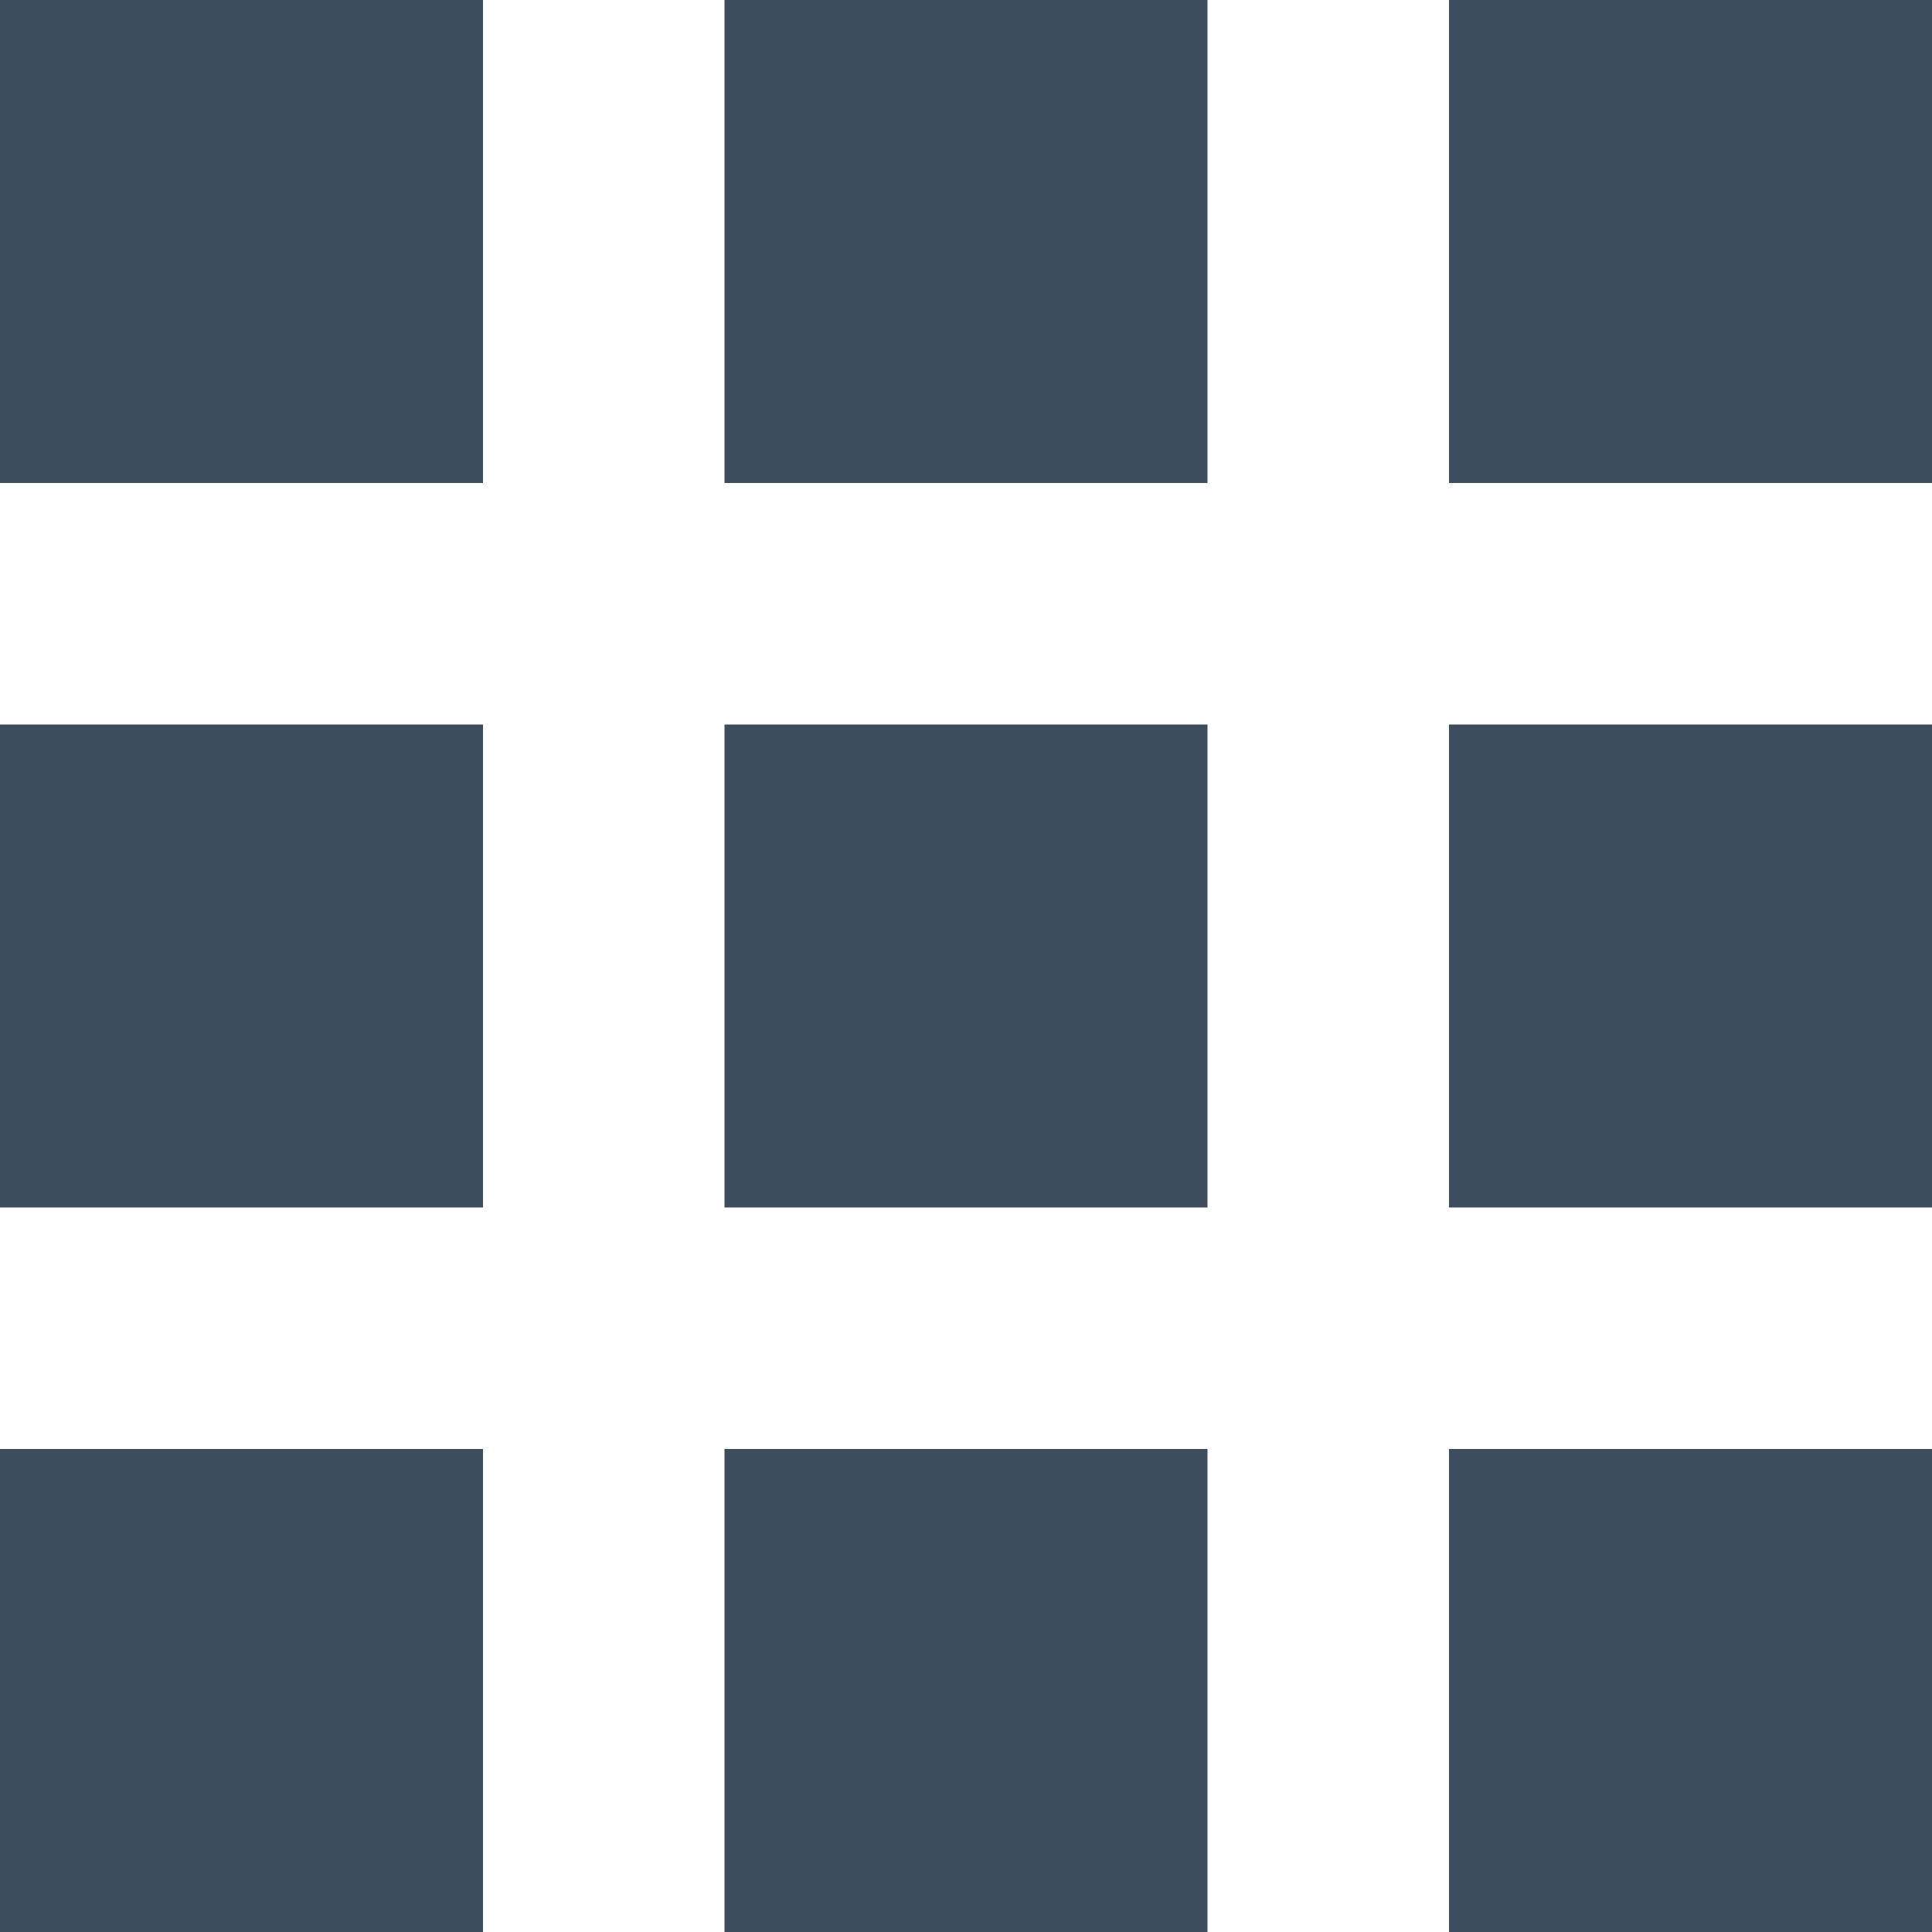
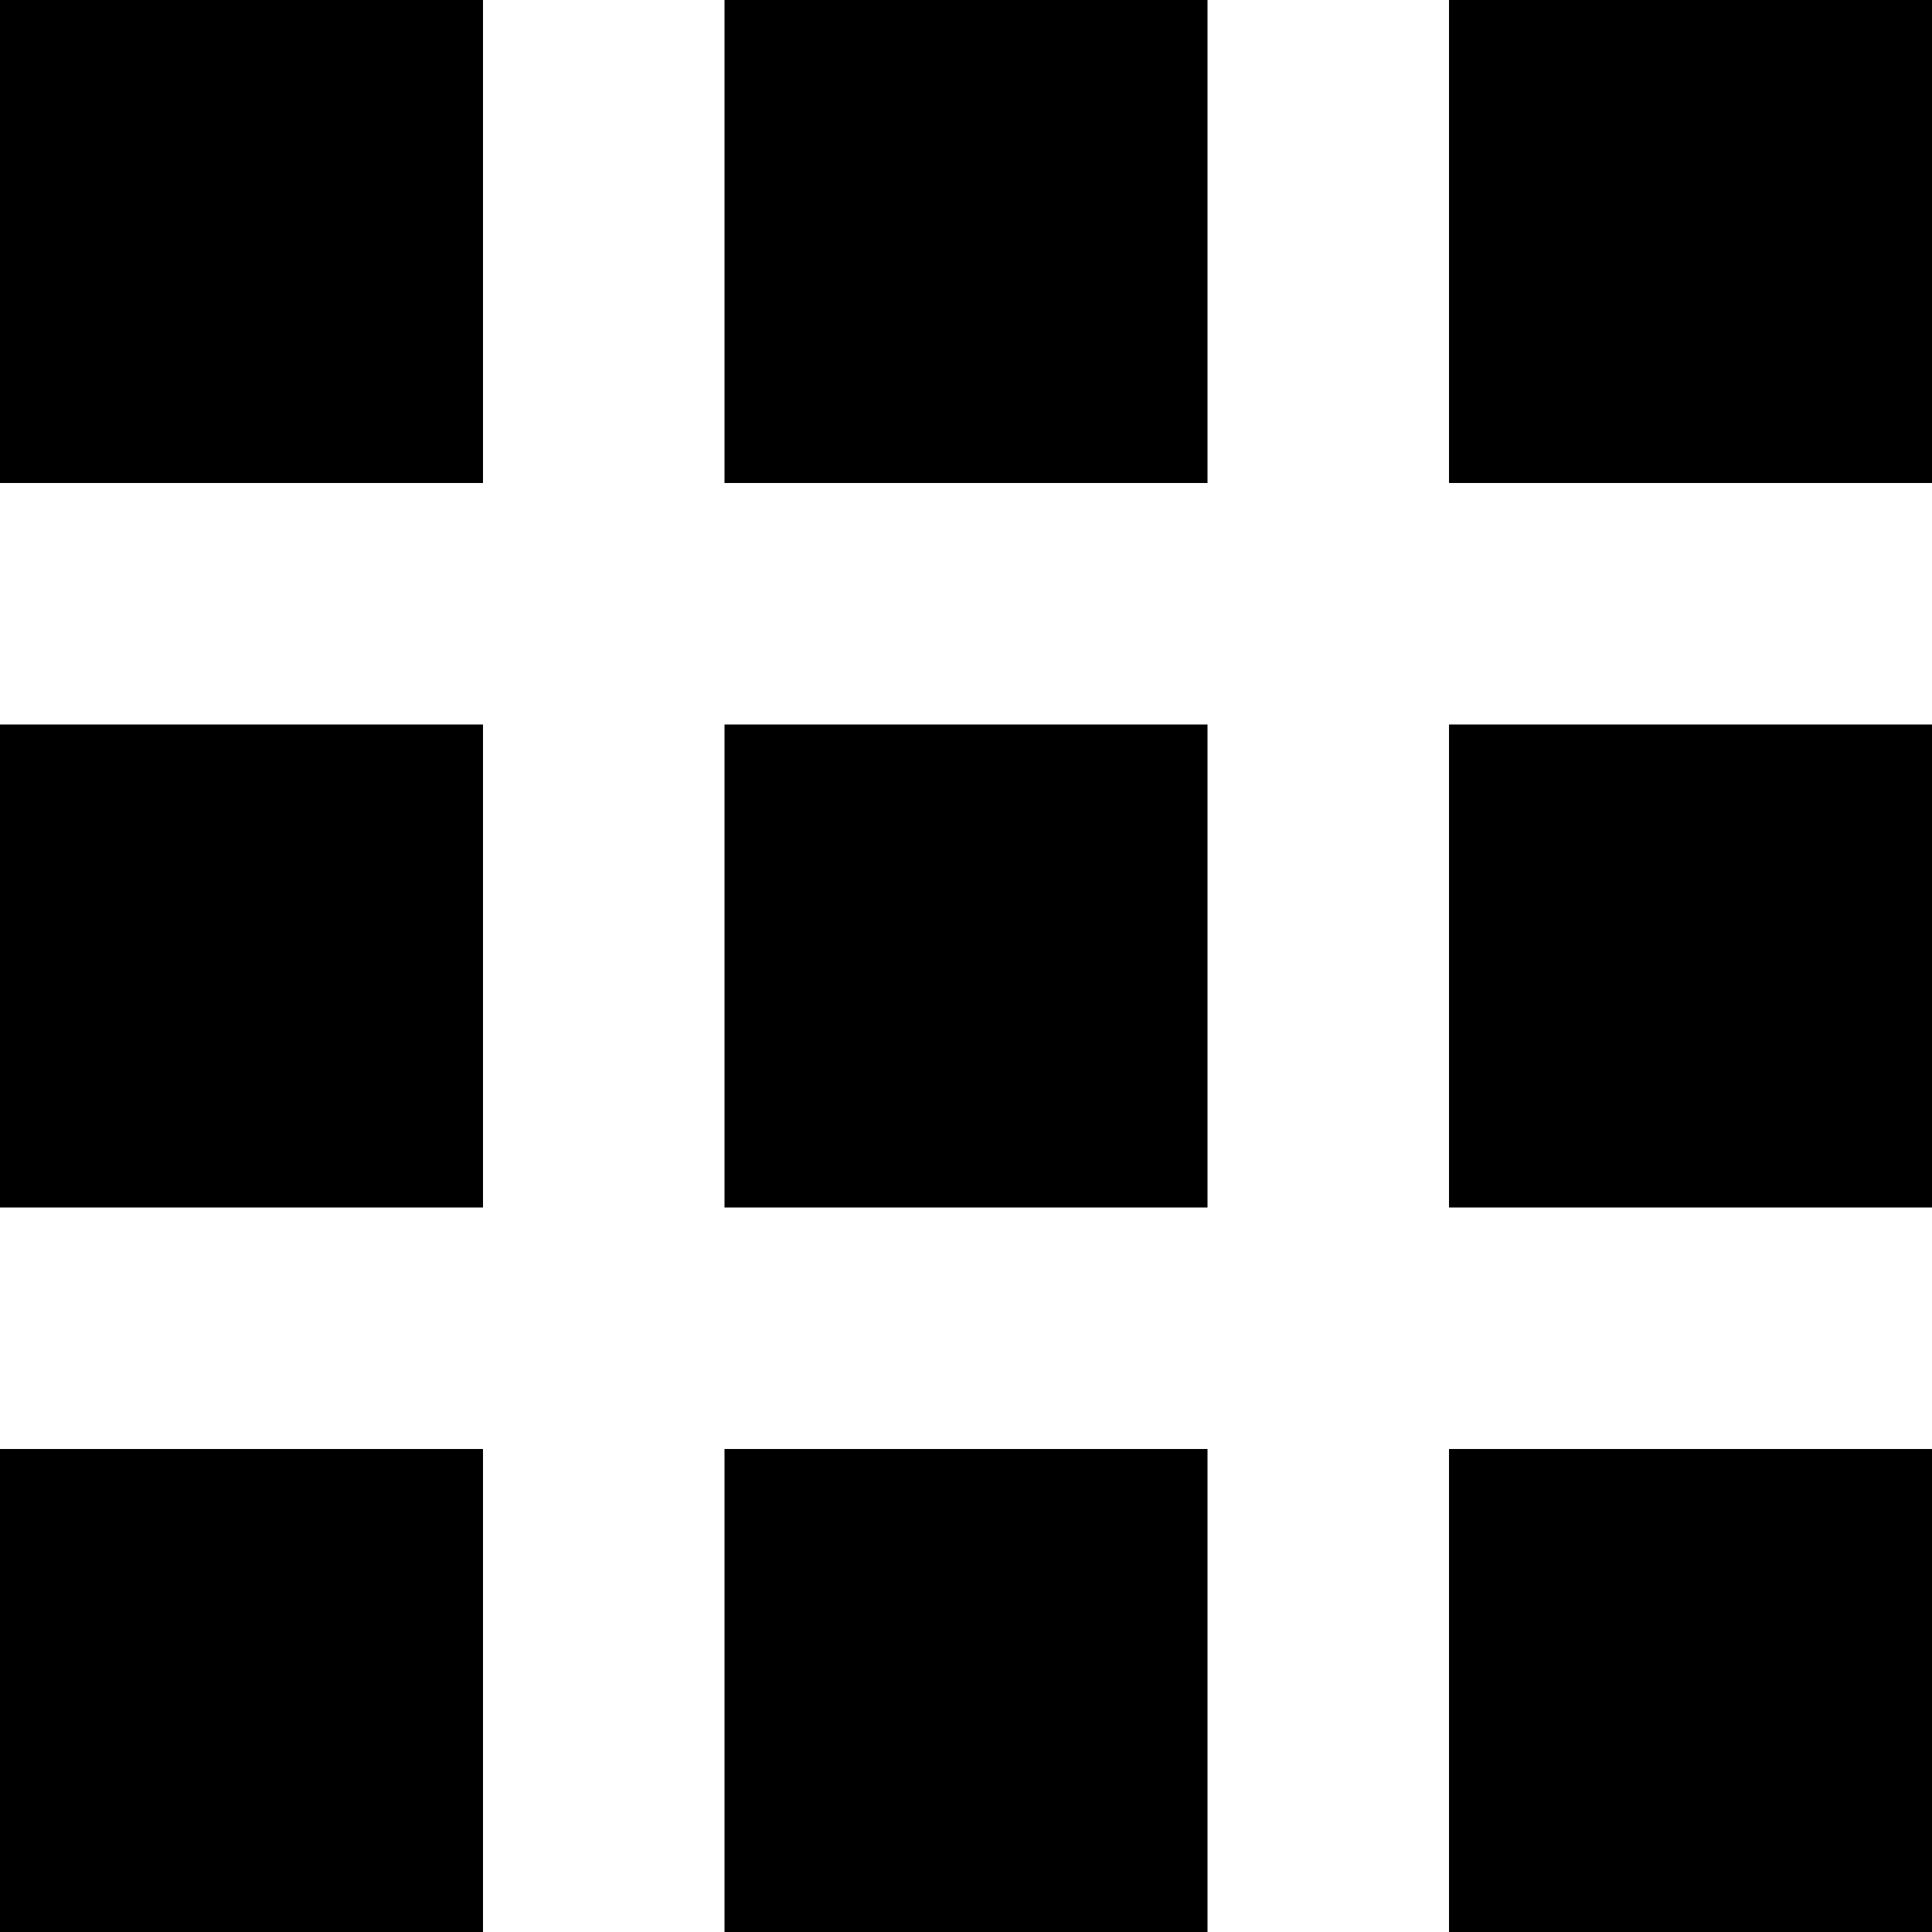
<svg xmlns="http://www.w3.org/2000/svg" version="1.1" id="Layer_1" x="0px" y="0px" viewBox="0 0 16 16" style="enable-background:new 0 0 16 16;" xml:space="preserve">
-   <style type="text/css">
- 	.st0{fill:#3D4D5D;}
- </style>
  <g>
    <g>
-       <path class="st0" d="M0,4h4V0H0V4z M6,4h4V0H6V4z M12,0v4h4V0H12z M0,10h4V6H0V10z M6,10h4V6H6V10z M12,10h4V6h-4V10z M0,16h4v-4    H0V16z M6,16h4v-4H6V16z M12,16h4v-4h-4V16z" />
+       <path d="M0,4h4V0H0V4z M6,4h4V0H6V4z M12,0v4h4V0H12z M0,10h4V6H0V10z M6,10h4V6H6V10z M12,10h4V6h-4V10z M0,16h4v-4    H0V16z M6,16h4v-4H6V16z M12,16h4v-4h-4V16z" />
    </g>
  </g>
</svg>
